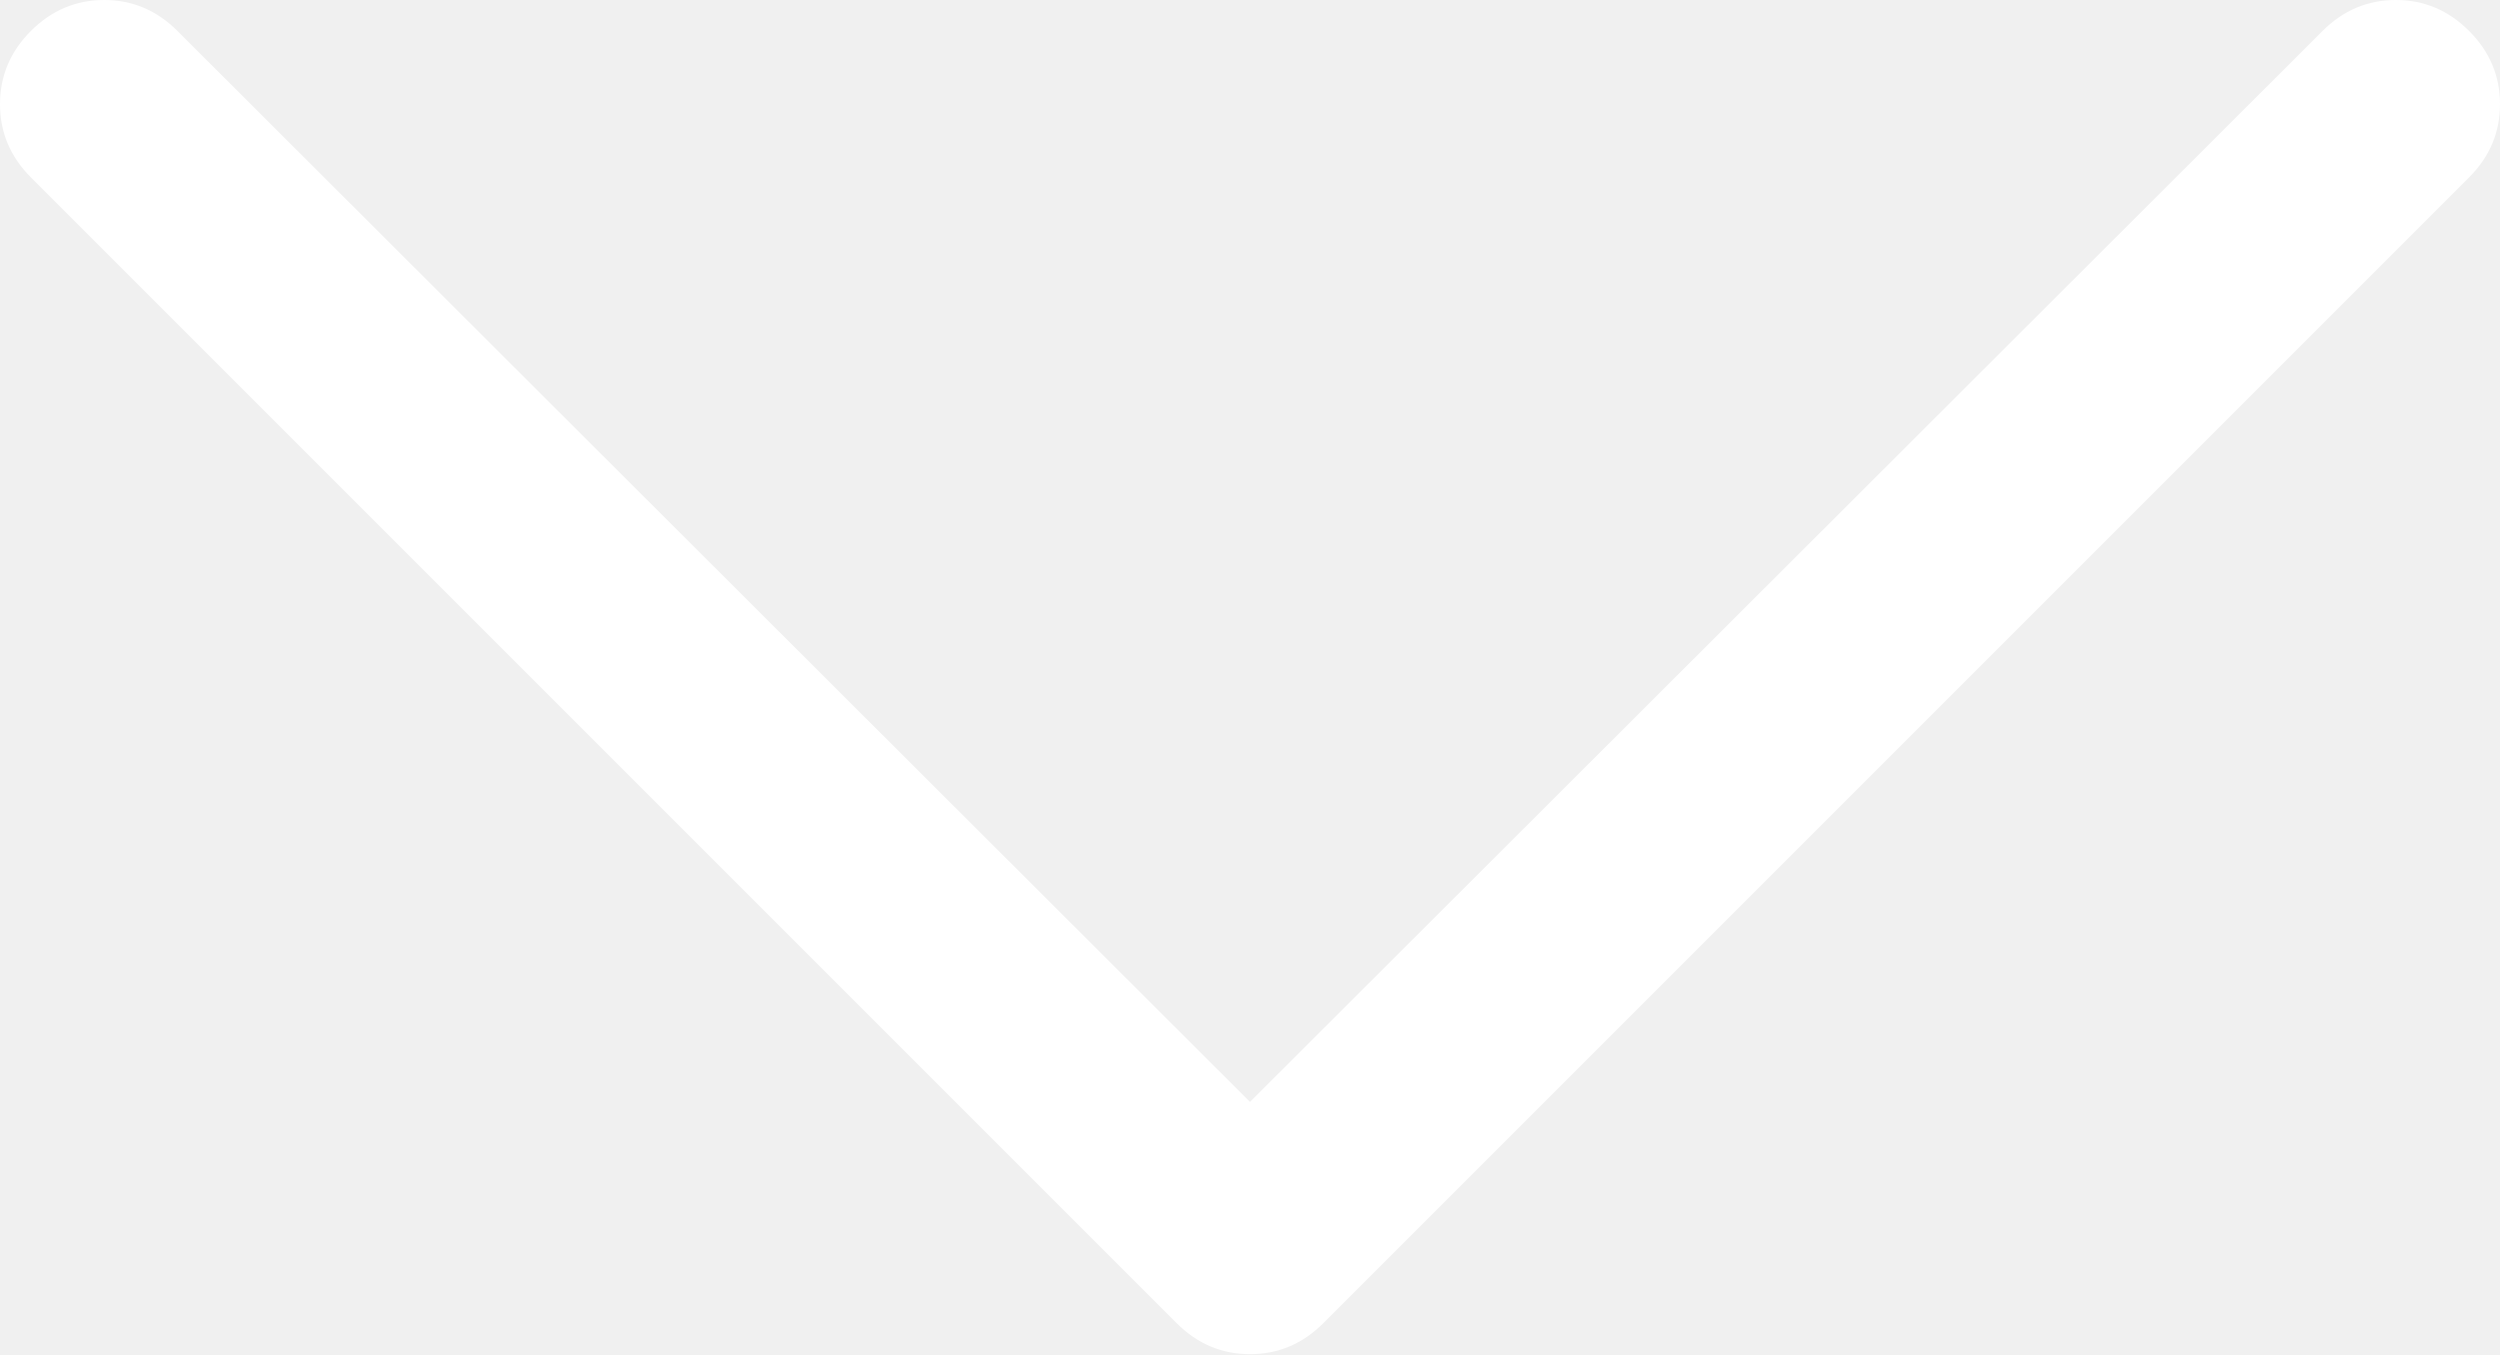
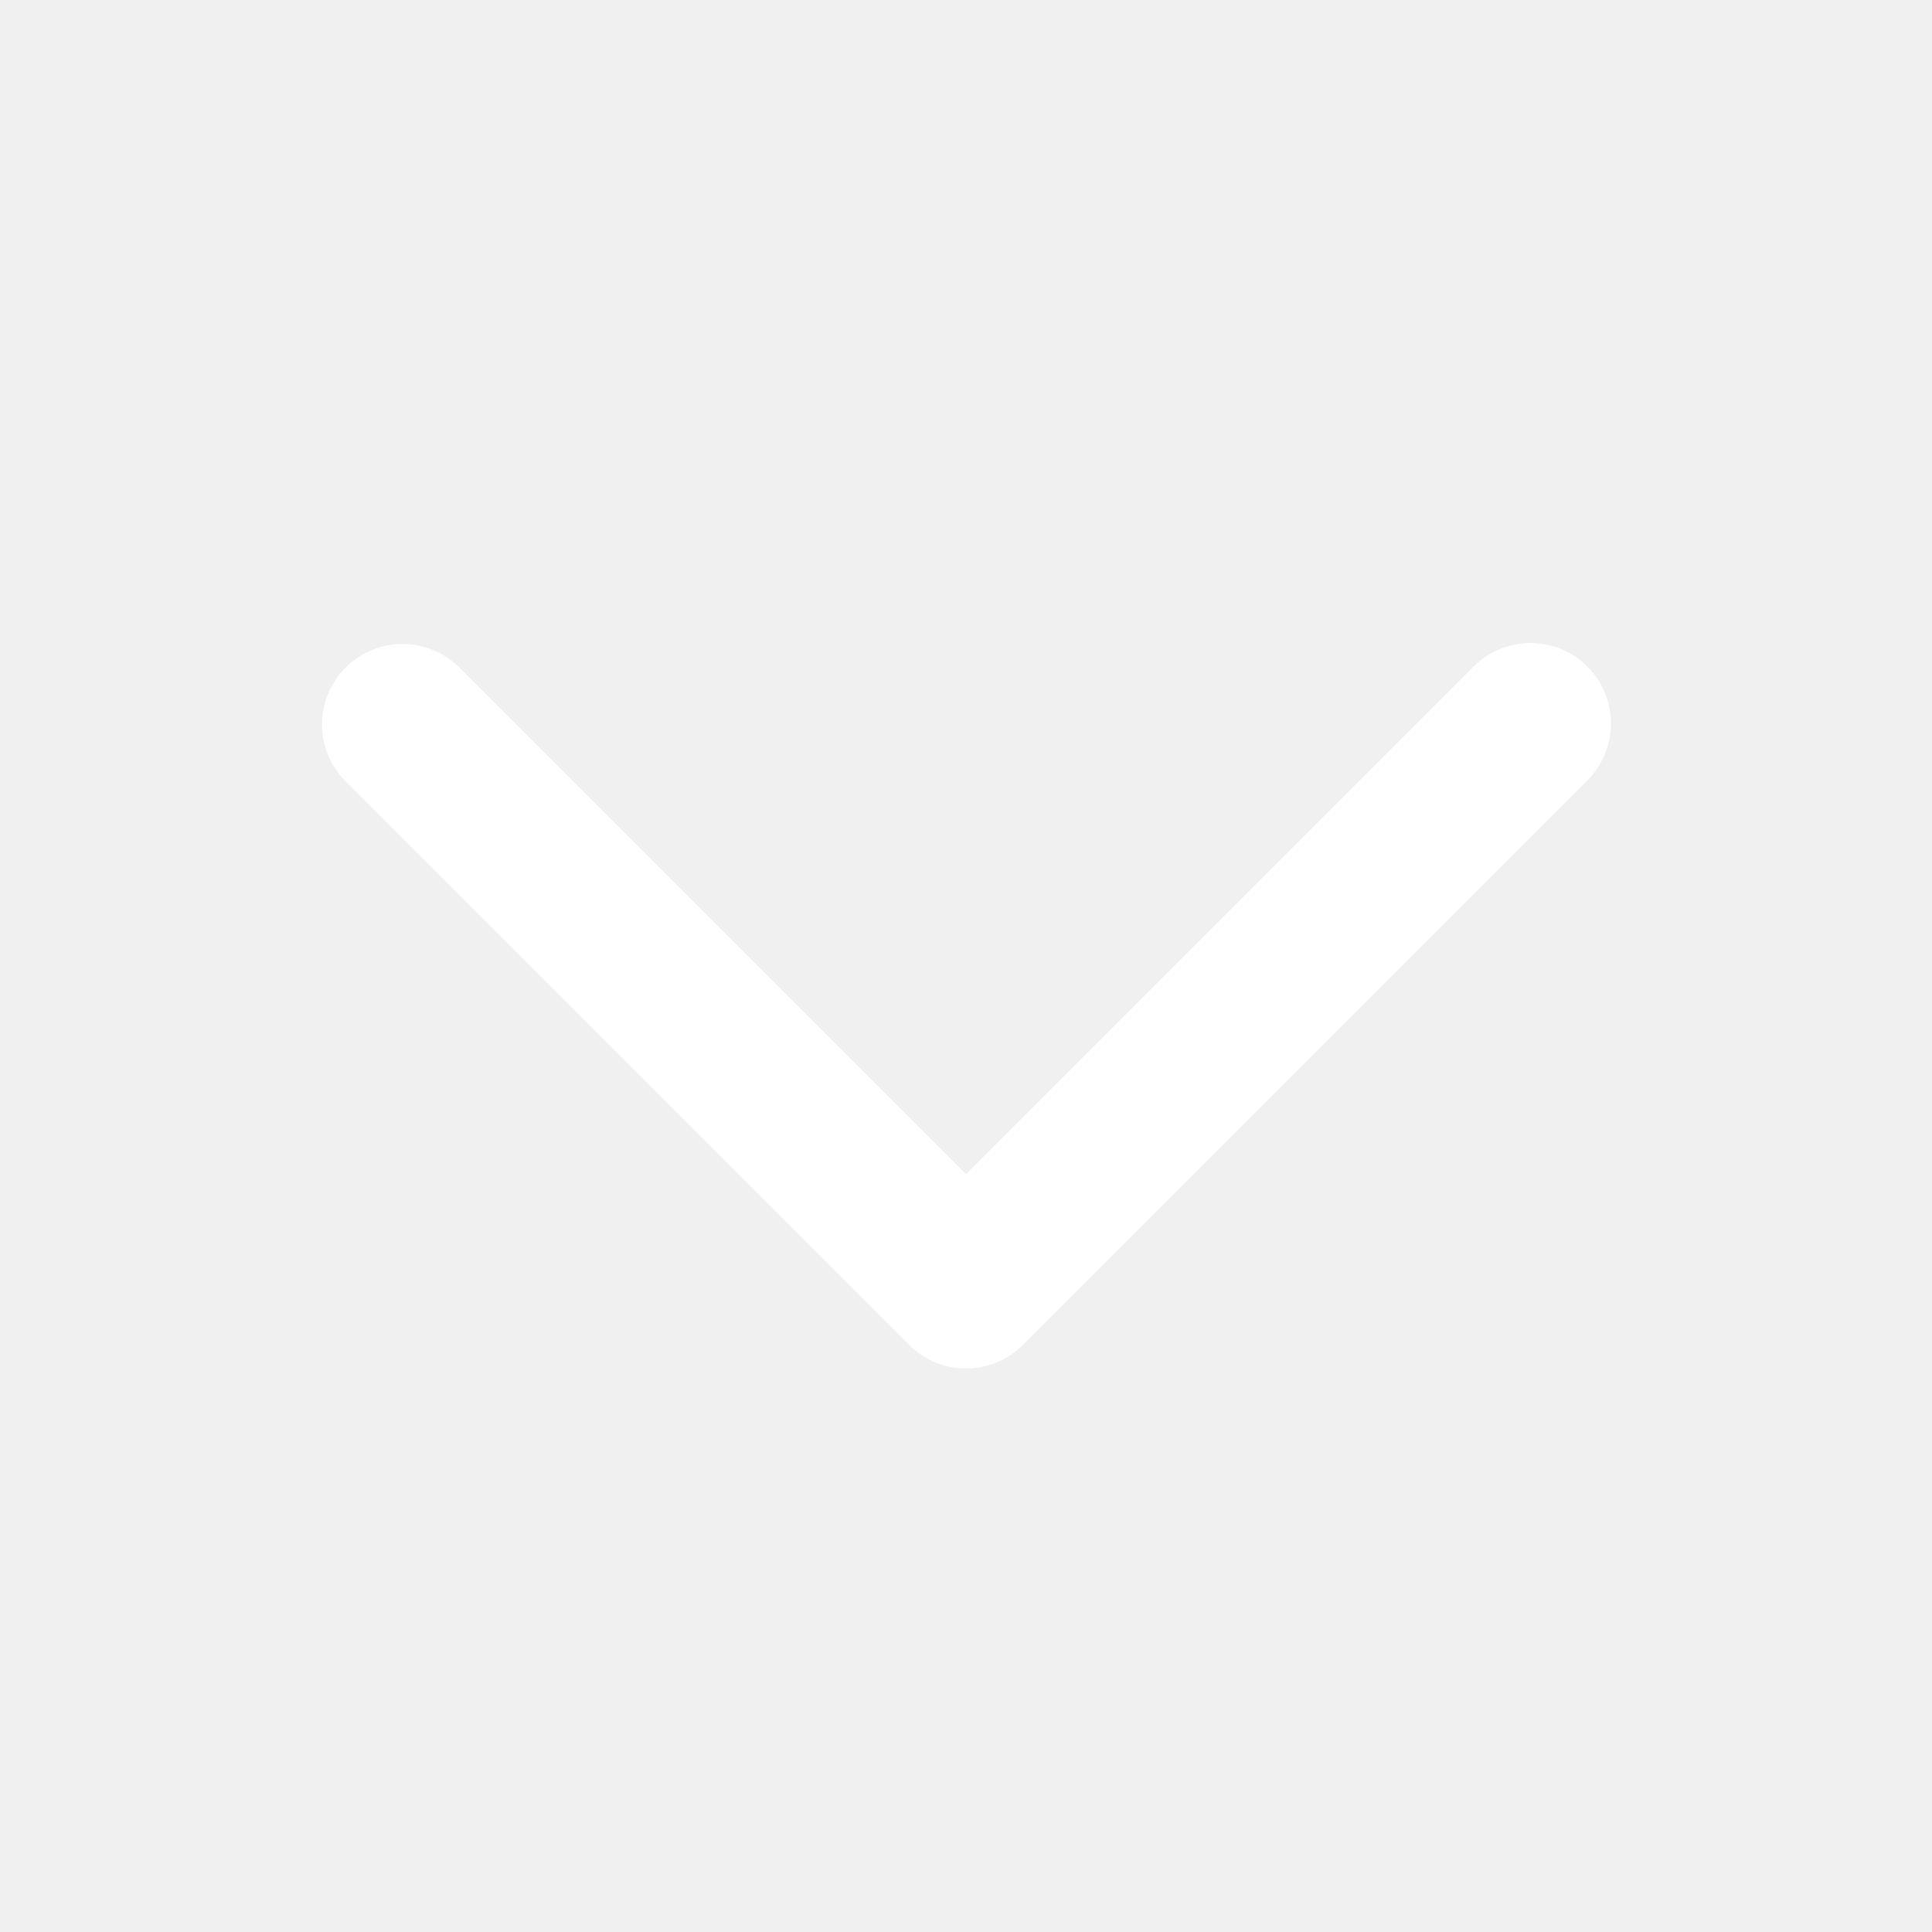
- <svg xmlns="http://www.w3.org/2000/svg" height="100%" viewBox="128 320 768 416" width="100%">
-   <path d="M128,352C128,343.333 131.167,335.833 137.5,329.5C143.833,323.167 151.333,320 160,320C168.667,320 176.167,323.167 182.5,329.5L512,658.5L841.5,329.5C847.833,323.167 855.333,320 864,320C872.667,320 880.167,323.167 886.5,329.5C892.833,335.833 896,343.333 896,352C896,360.667 892.833,368.167 886.5,374.5L534.5,726.5C528.167,732.833 520.667,736 512,736C503.333,736 495.833,732.833 489.5,726.5L137.5,374.5C131.167,368.167 128,360.667 128,352Z" fill="#FFFFFF" fill-opacity="1">
-   </path>
+ <svg xmlns="http://www.w3.org/2000/svg" width="24" height="24" fill="none" viewBox="0 0 24 24">
+   <path d="M4.293 8.293a1 1 0 0 1 1.414 0L12 14.586l6.293-6.293a1 1 0 1 1 1.414 1.414l-7 7a1 1 0 0 1-1.414 0l-7-7a1 1 0 0 1 0-1.414Z" fill="#FFFFFF" />
</svg>
